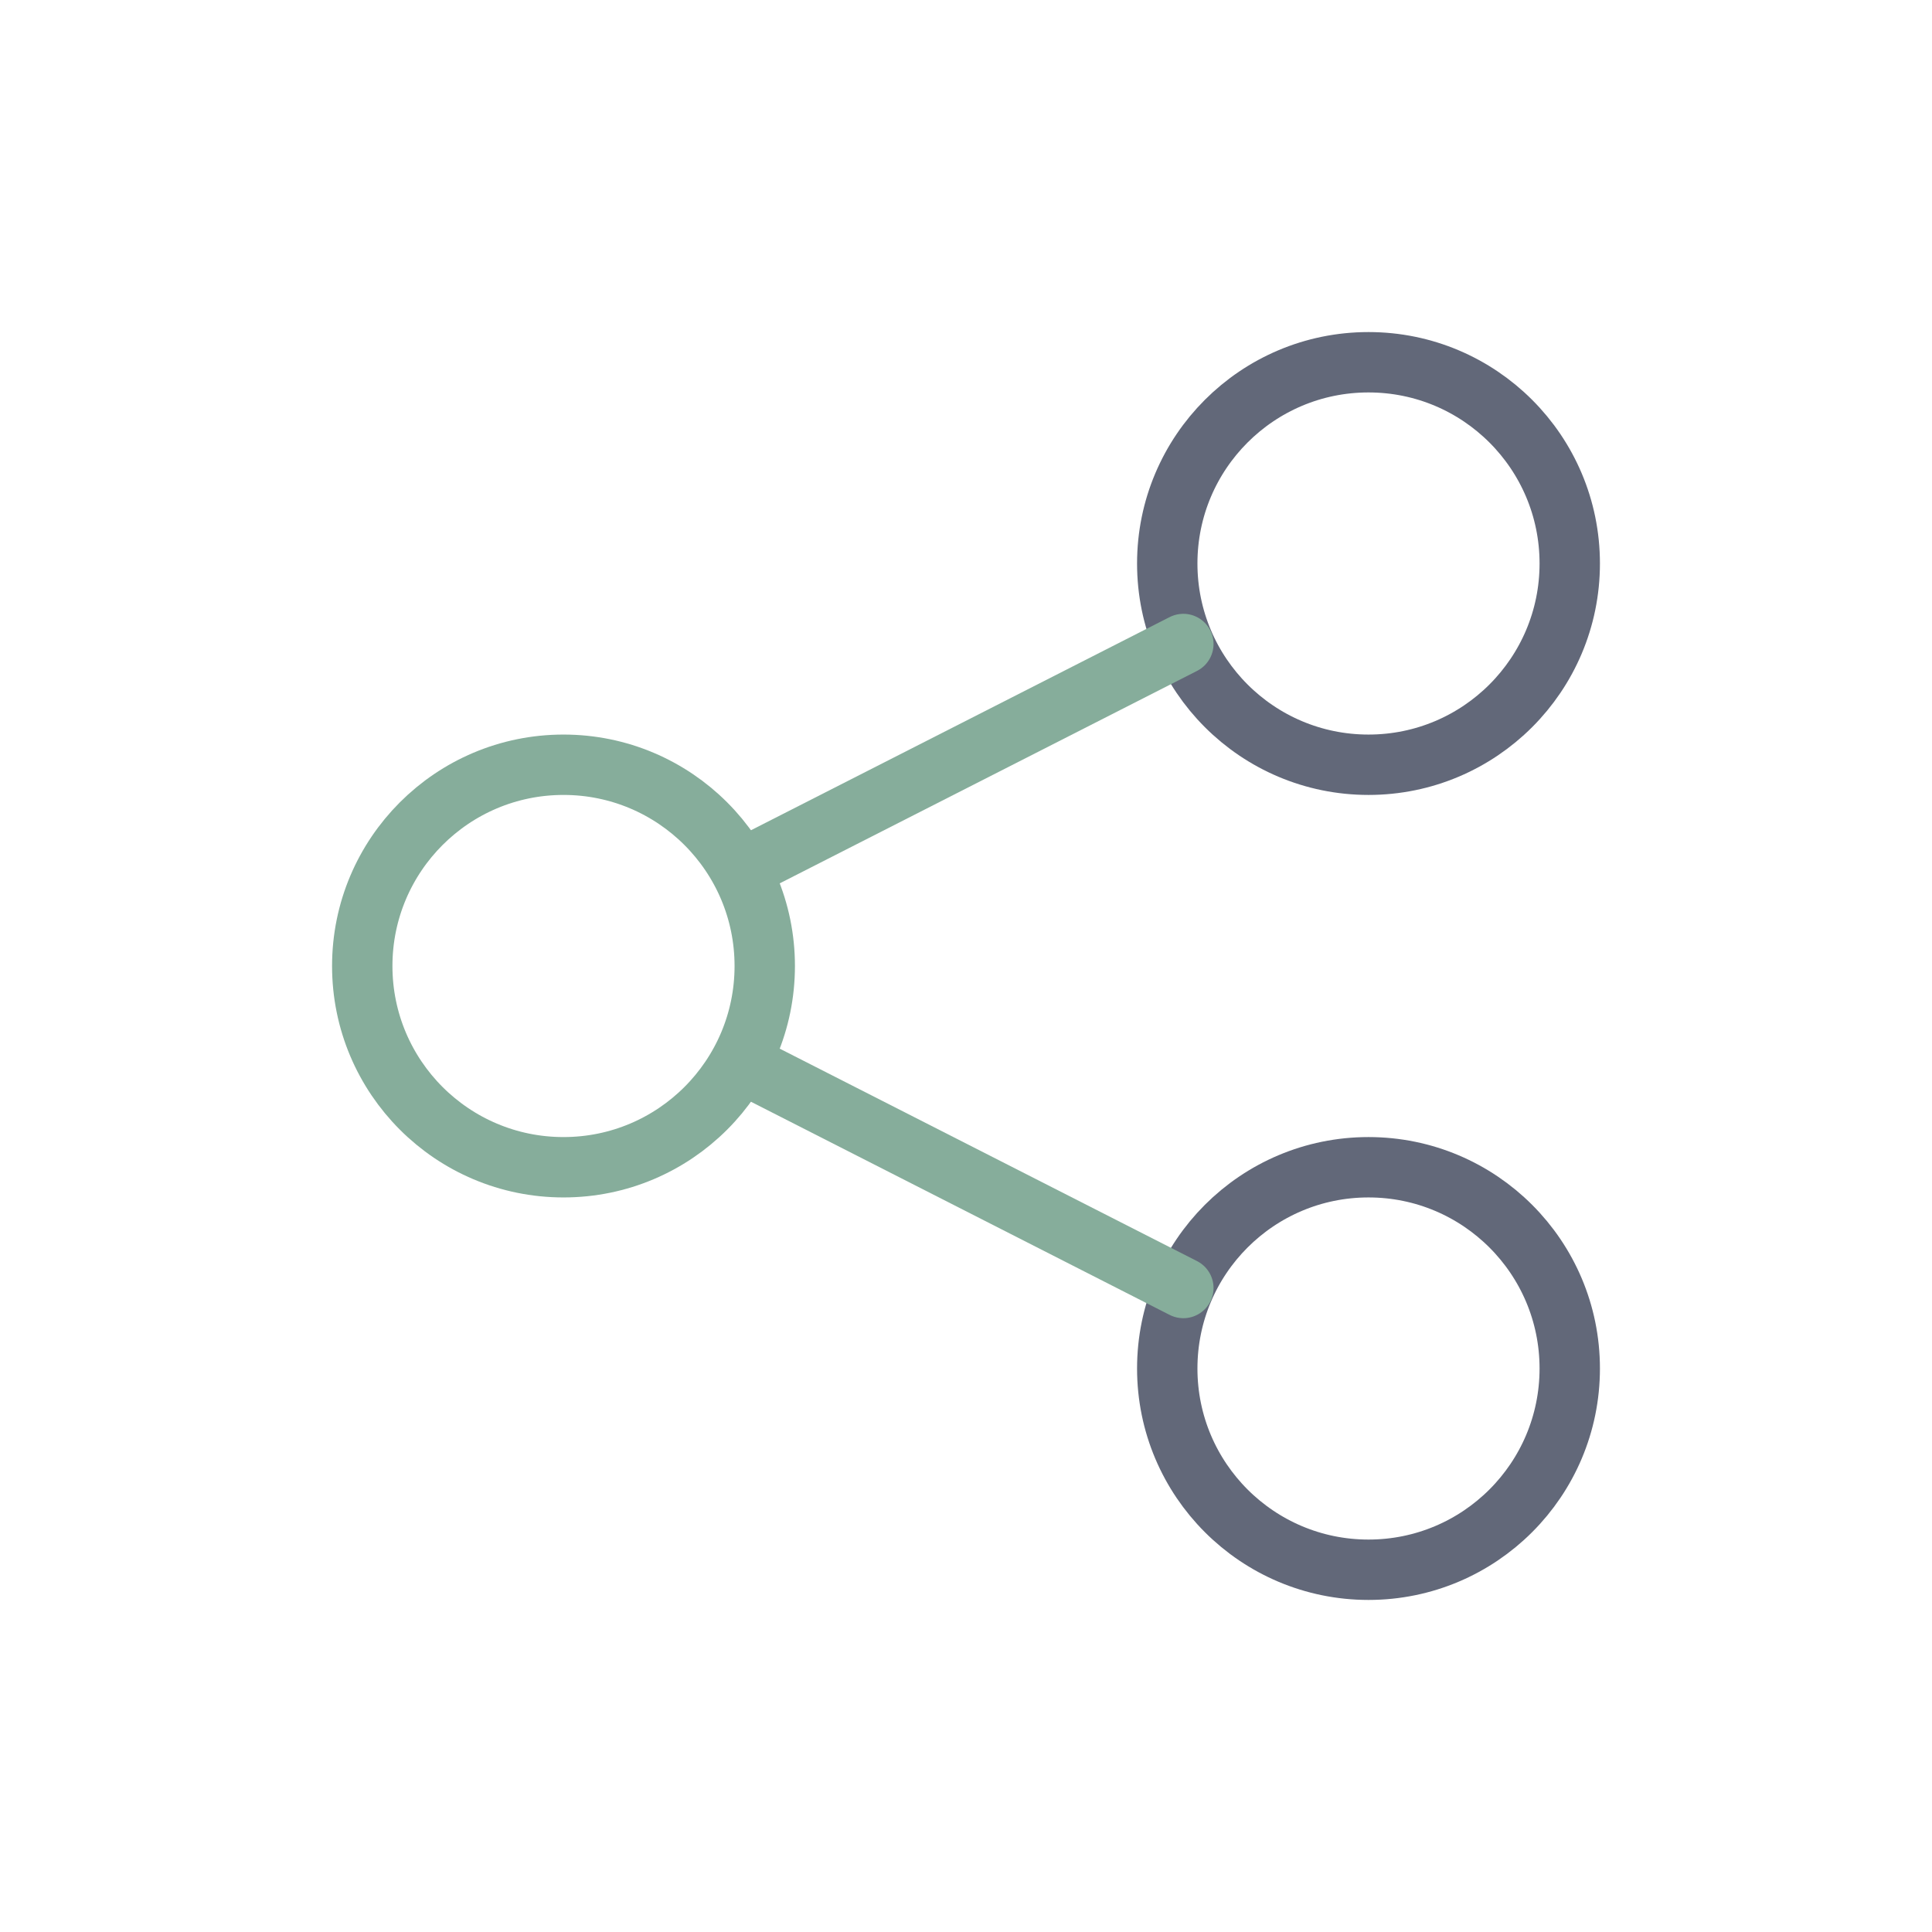
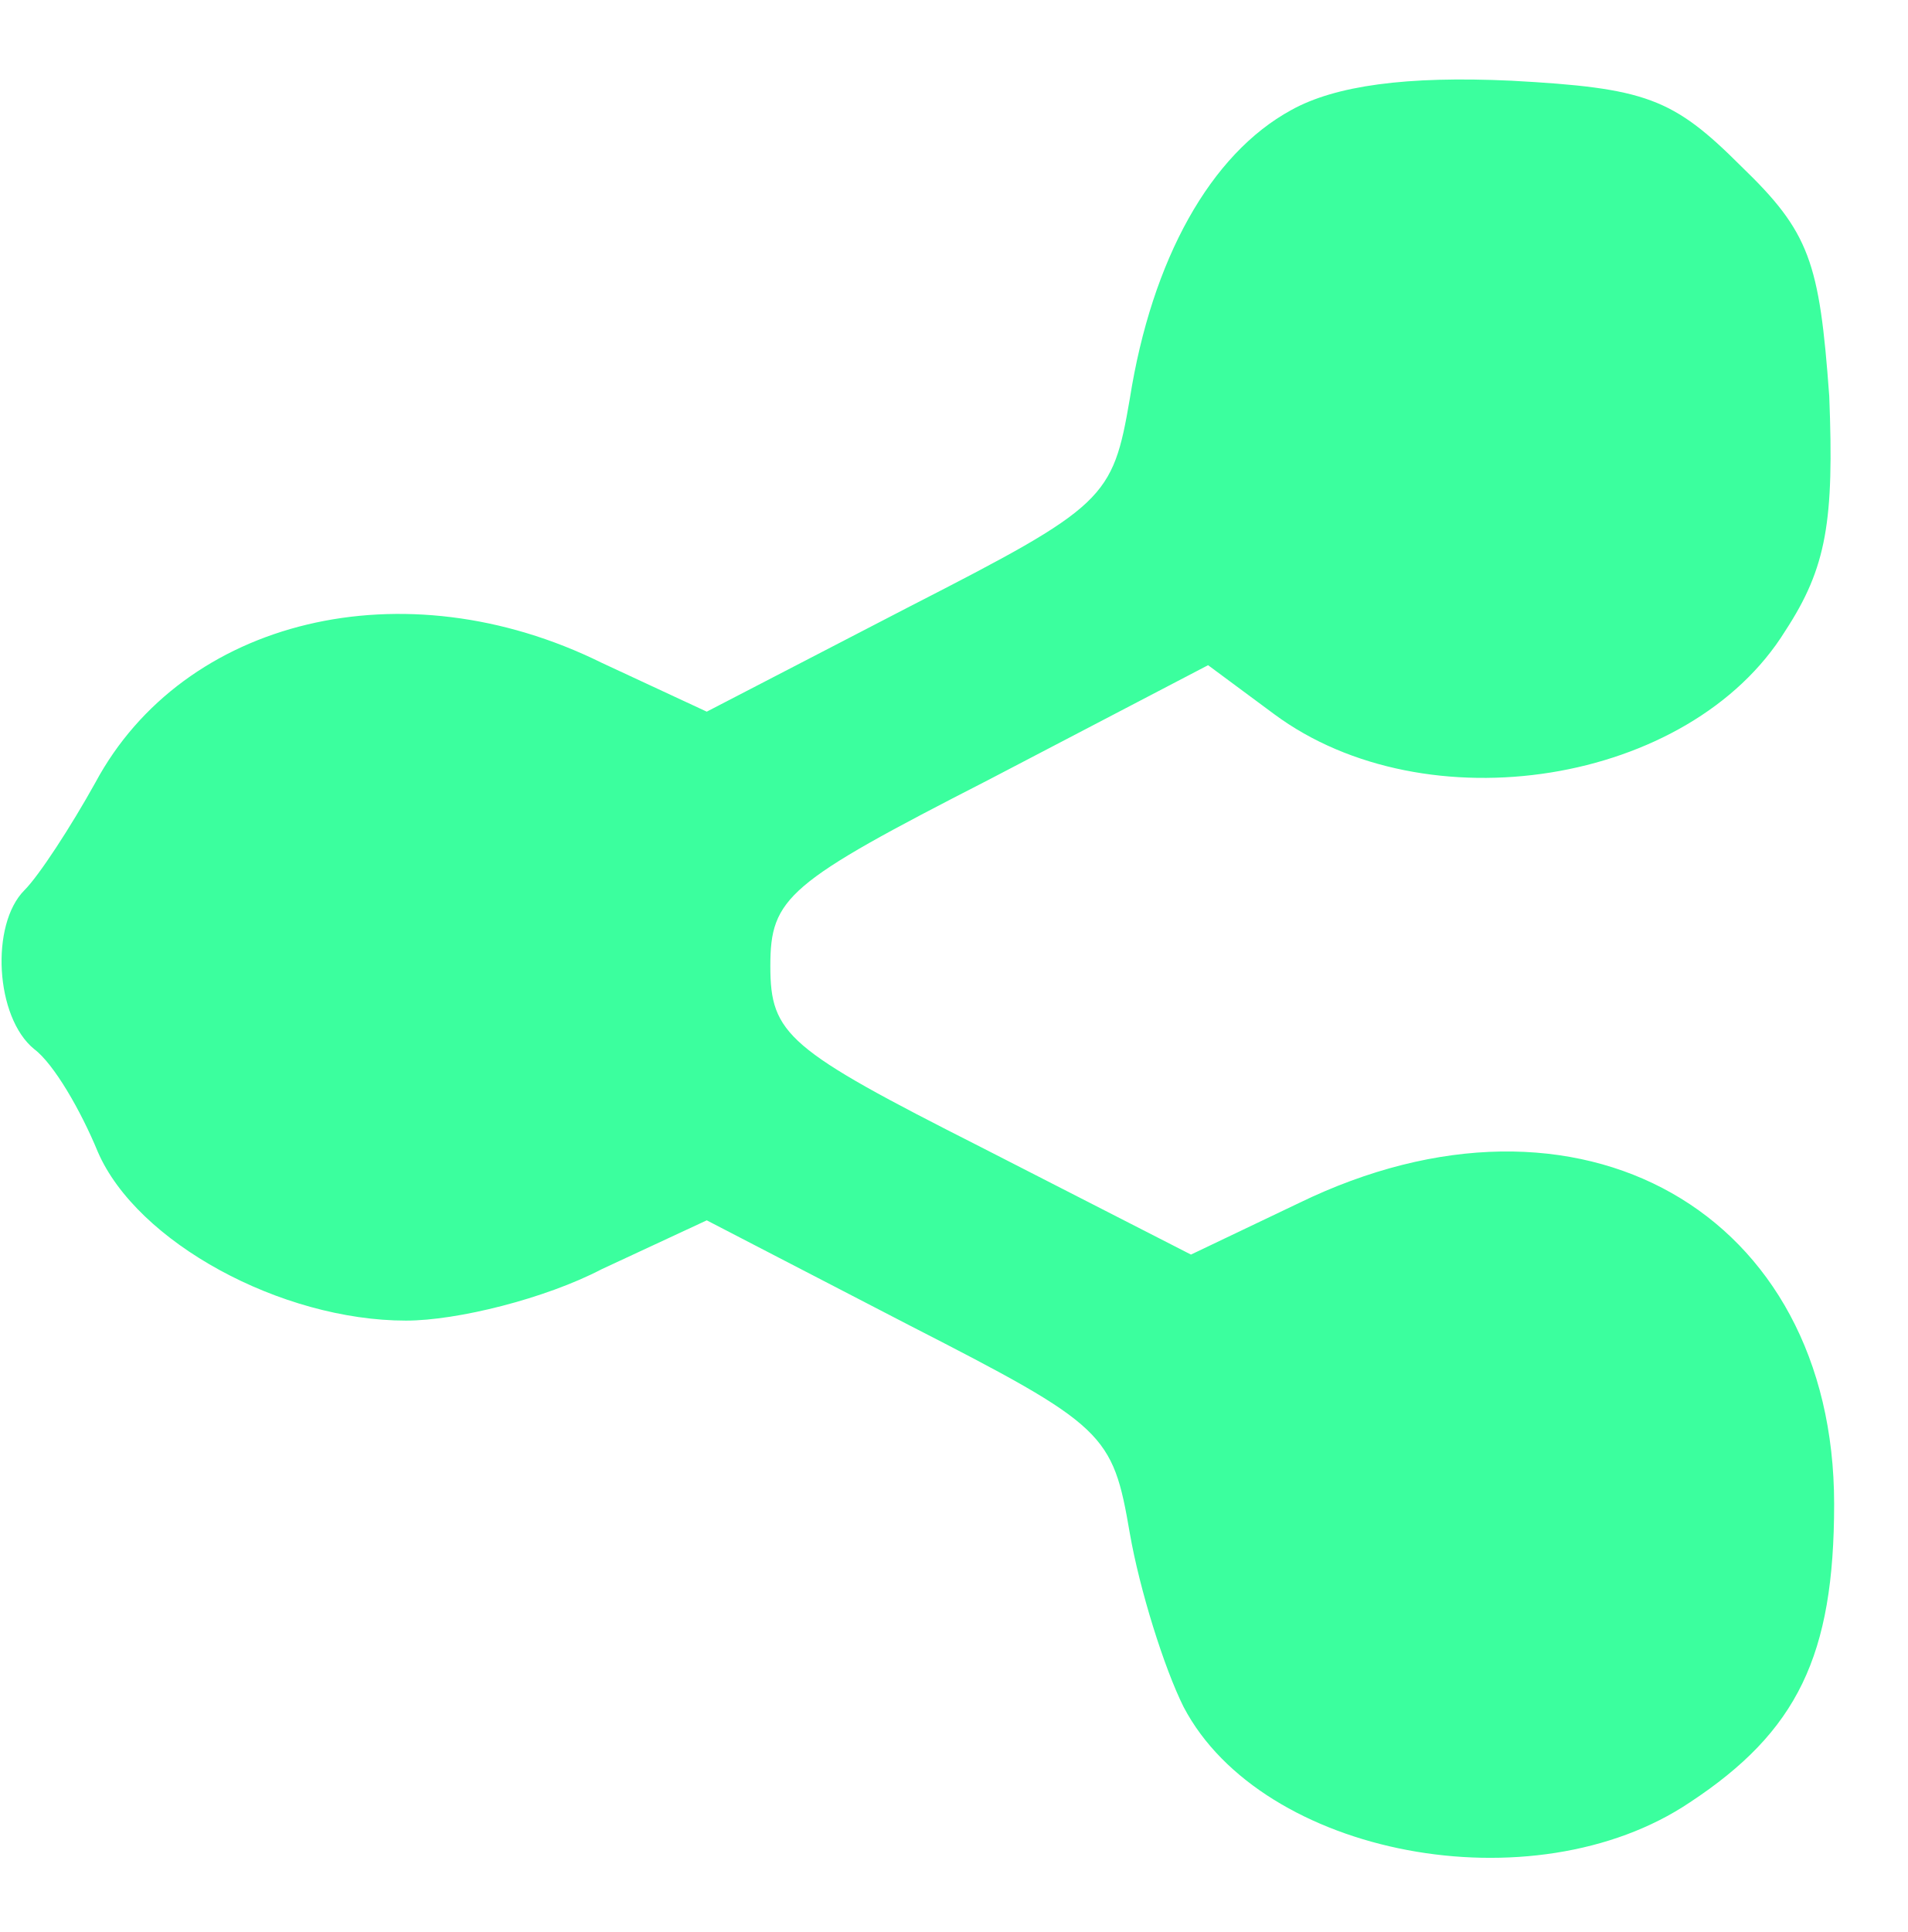
- <svg xmlns="http://www.w3.org/2000/svg" viewBox="0 0 24 24">
-   <circle cx="7" cy="12" r="2.5" fill="none" stroke="#86ad9b" stroke-width="0.75" />
-   <circle cx="17" cy="7" r="2.5" fill="none" stroke="#626879" stroke-width="0.75" />
-   <circle cx="17" cy="17" r="2.5" fill="none" stroke="#626879" stroke-width="0.75" />
-   <path d="m9.2 10.8 5.5-2.8M9.2 13.2l5.5 2.8" stroke="#86ad9b" stroke-width="0.75" stroke-linecap="round" />
+ <svg xmlns="http://www.w3.org/2000/svg" viewBox="0 0 78 79" preserveAspectRatio="xMidYMid meet">
+   <g transform="translate(0,79) scale(0.1,-0.1)" fill="#3bff9e">
+     <path d="M528 745 c-33 -18 -57 -61 -66 -118 -7 -41 -10 -44 -90 -85 l-83 -43 -43 20 c-81 40 -171 18 -207 -49 -10 -18 -23 -38 -29 -44 -14 -14 -12 -52 4 -65 8 -6 19 -25 26 -42 16 -37 75 -69 126 -69 21 0 57 9 80 21 l43 20 83 -43 c80 -41 83 -44 90 -85 4 -23 14 -55 22 -71 32 -61 143 -82 207 -39 44 29 59 60 59 122 0 119 -104 179 -219 123 l-44 -21 -86 44 c-79 40 -86 46 -86 74 0 28 7 34 89 76 l90 47 27 -20 c62 -46 170 -29 209 34 17 26 20 45 18 96 -4 55 -8 67 -36 94 -28 28 -39 32 -94 35 -43 2 -72 -2 -90 -12z" />
+   </g>
</svg>
